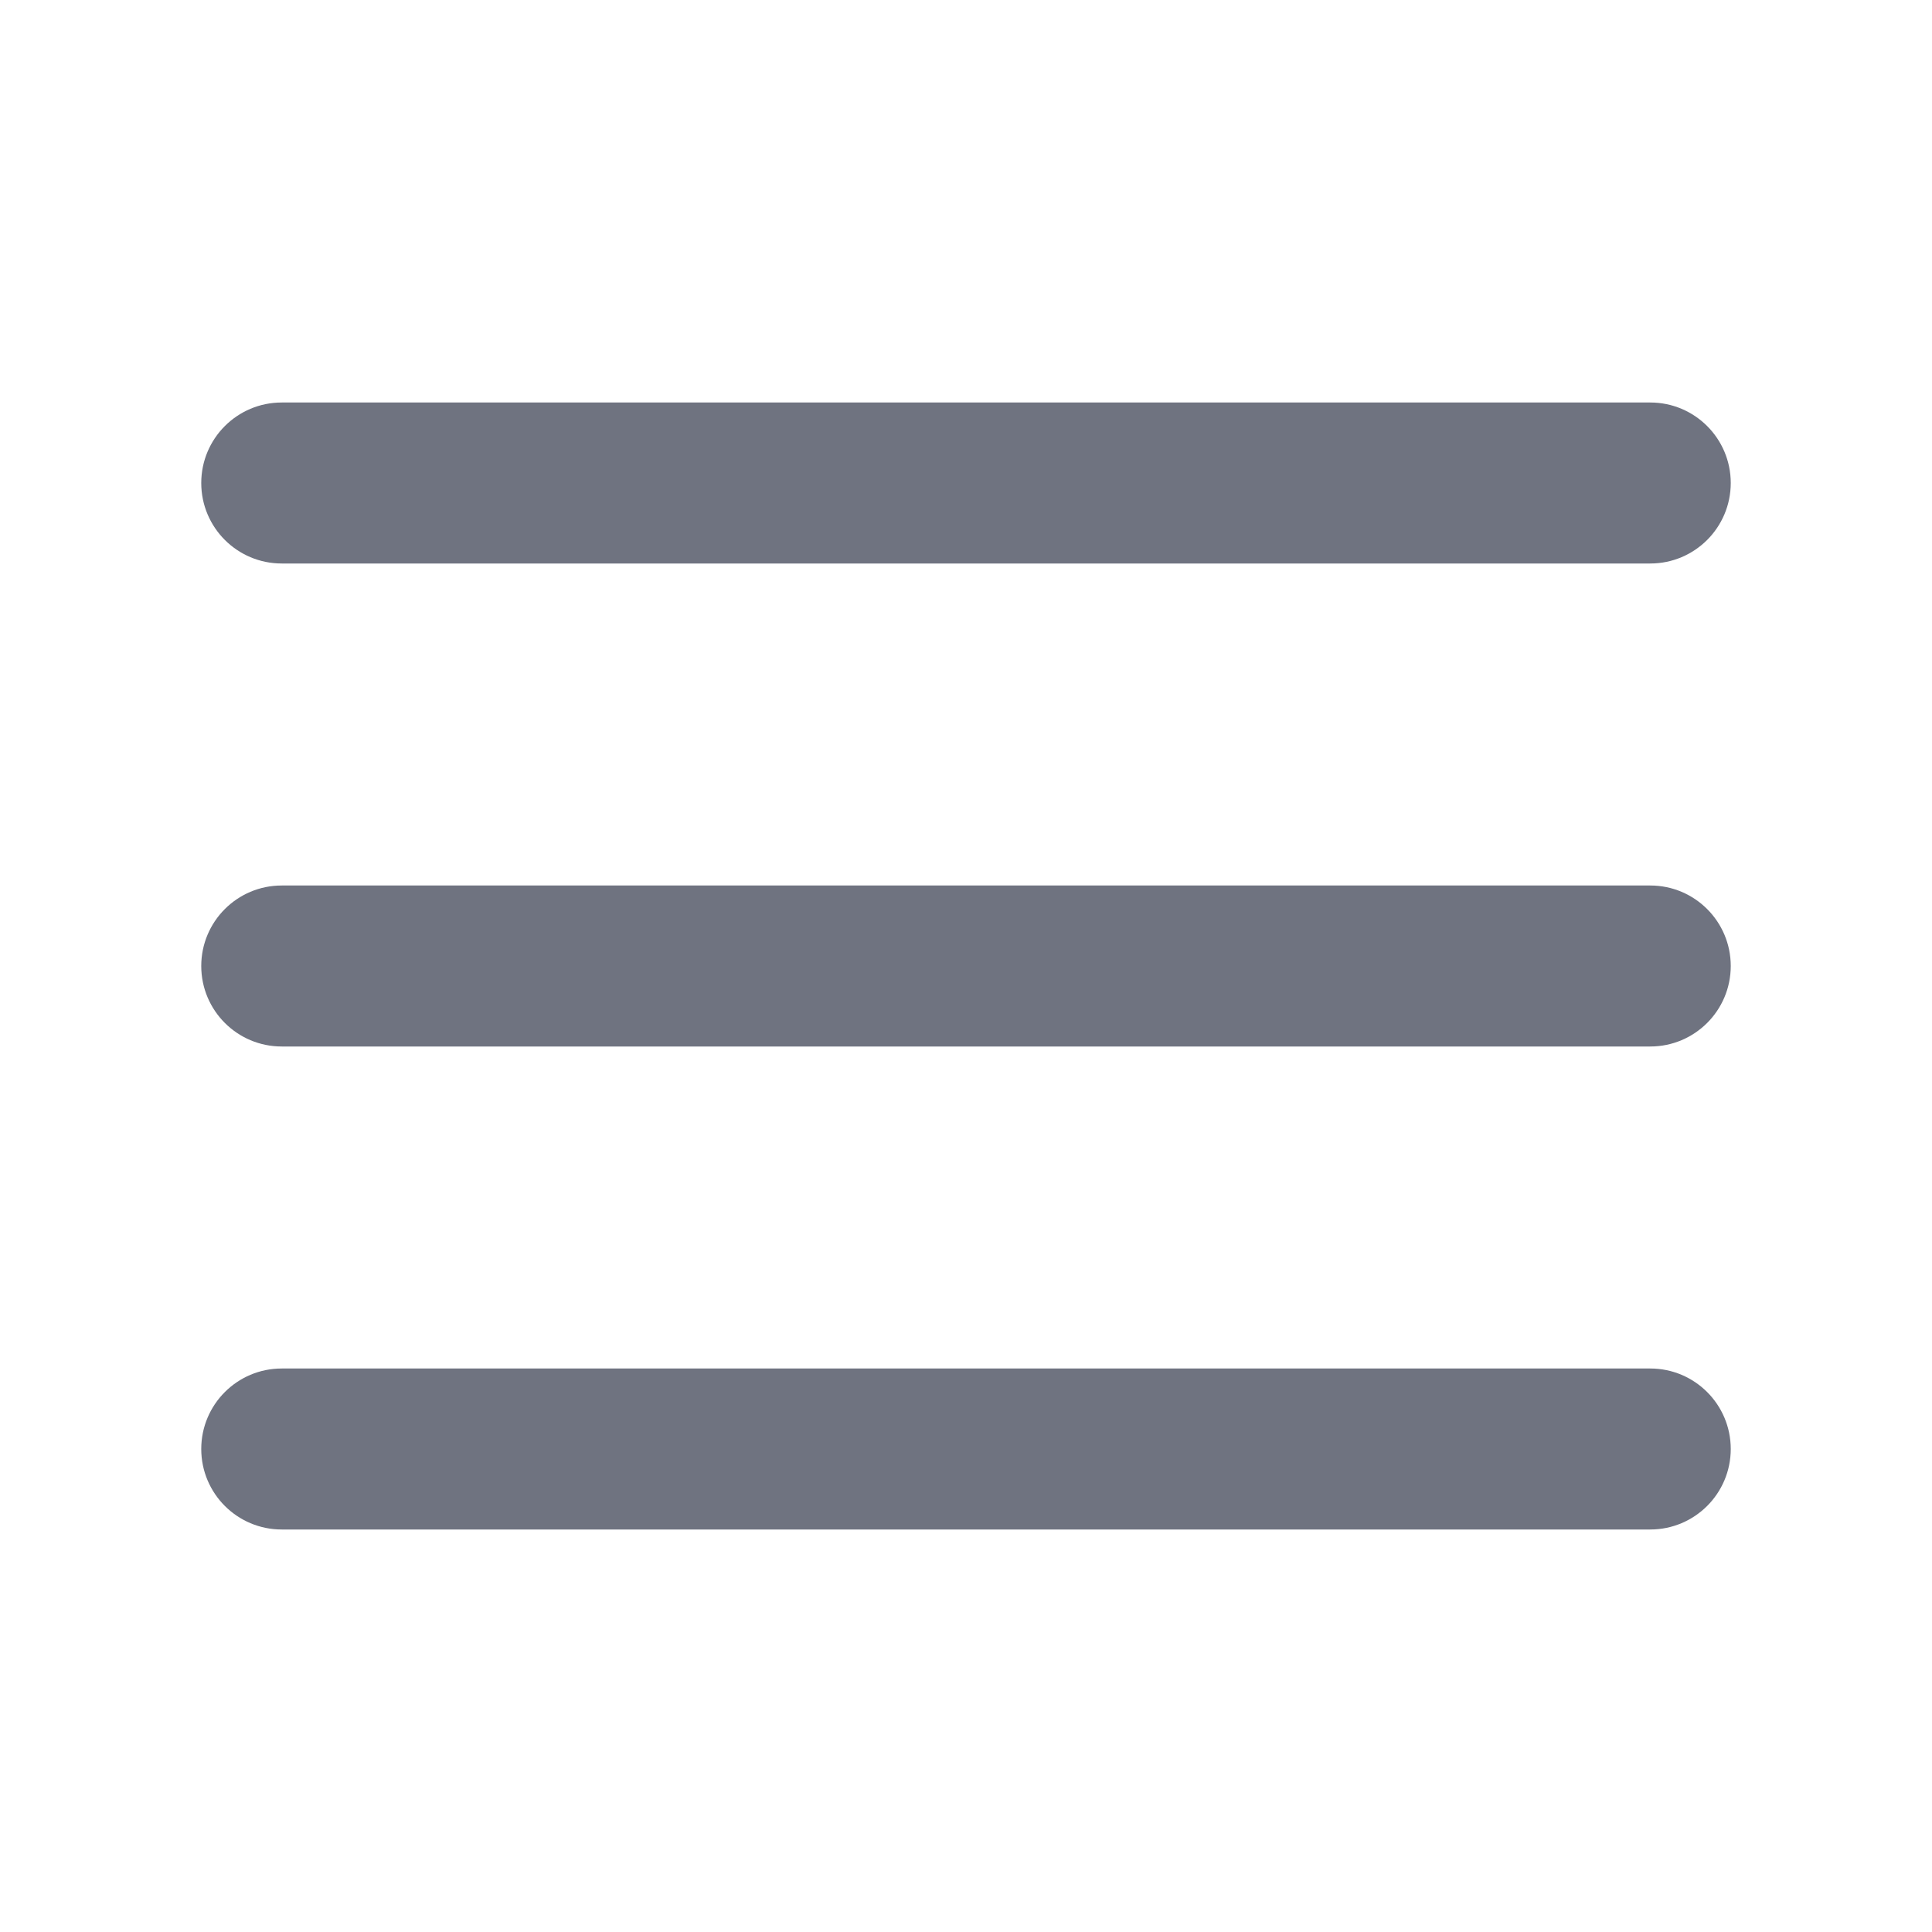
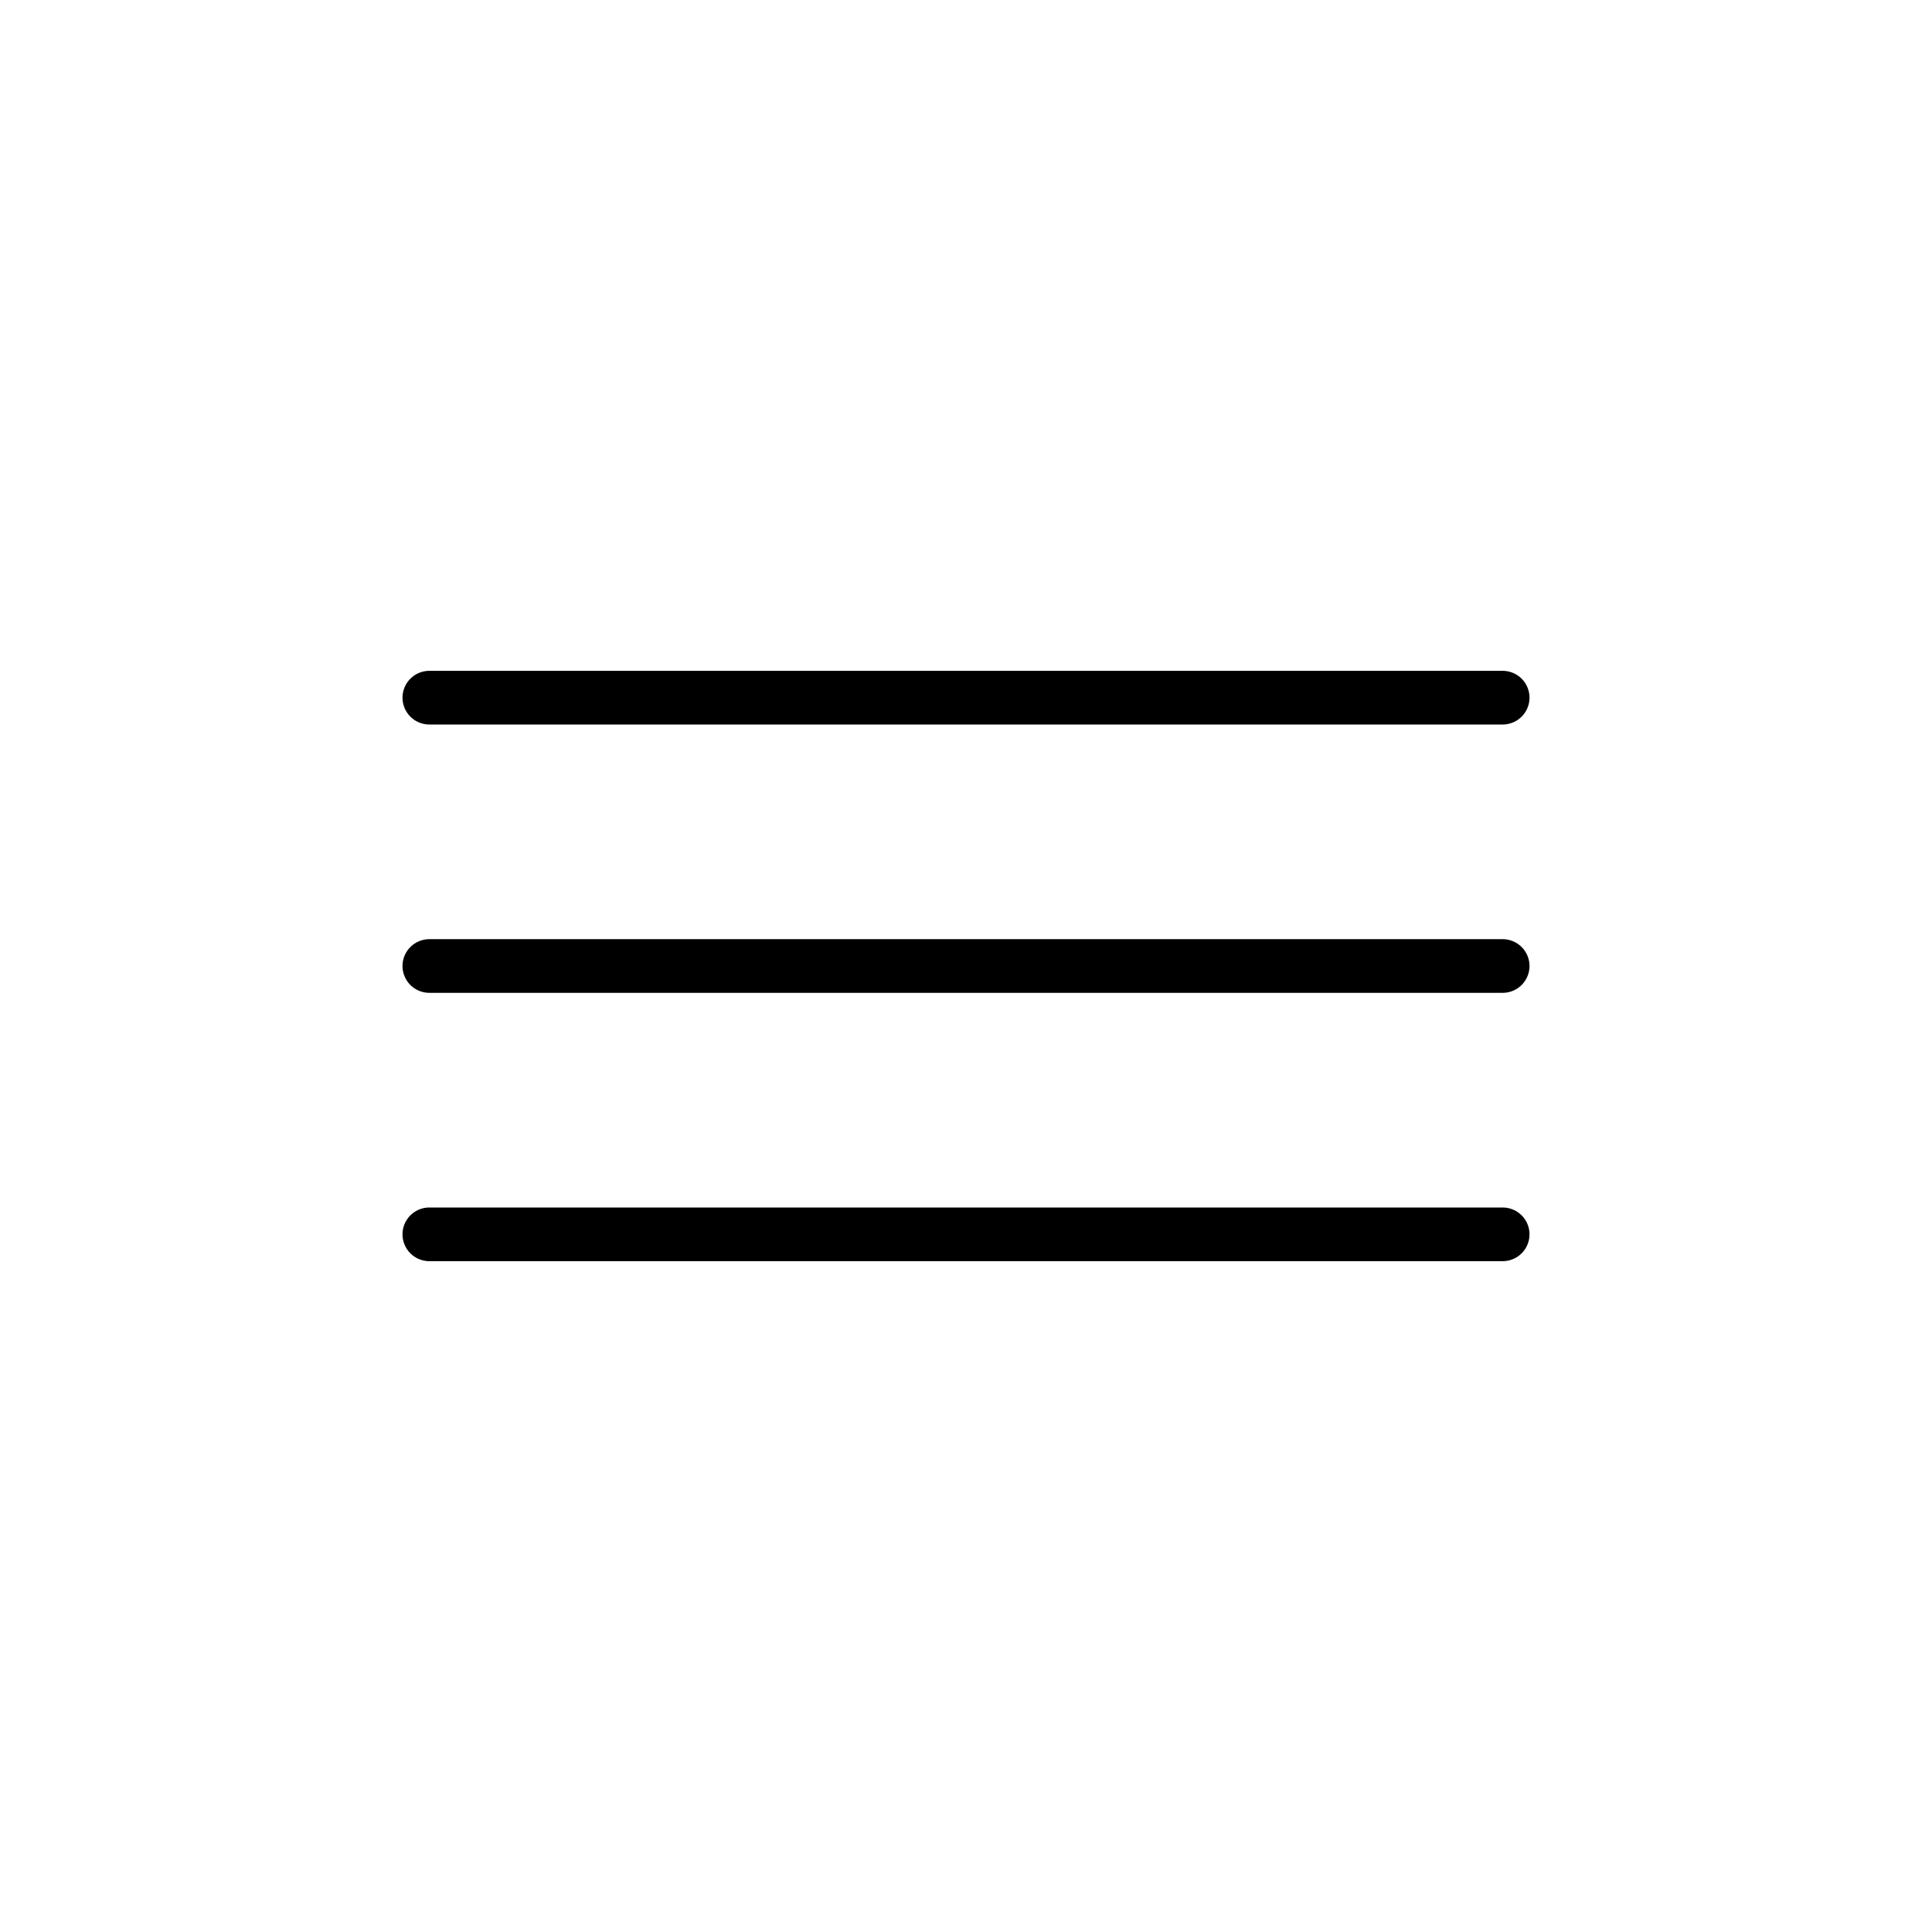
- <svg xmlns="http://www.w3.org/2000/svg" width="800px" height="800px" viewBox="0 0 48 48">
-   <path d="M41,14H7a2,2,0,0,1,0-4H41A2,2,0,0,1,41,14Z" fill="#6f7380" />
-   <path d="M41,26H7a2,2,0,0,1,0-4H41A2,2,0,0,1,41,26Z" fill="#6f7380" />
-   <path d="M41,38H7a2,2,0,0,1,0-4H41A2,2,0,0,1,41,38Z" fill="#6f7380" />
+ <svg xmlns="http://www.w3.org/2000/svg" width="800px" height="800px" viewBox="0 0 72 72" id="emoji">
+   <g id="color" />
+   <g id="hair" />
+   <g id="skin" />
+   <g id="skin-shadow" />
+   <g id="line">
+     <line x1="16" x2="56" y1="26" y2="26" fill="none" stroke="#000000" stroke-linecap="round" stroke-linejoin="round" stroke-miterlimit="10" stroke-width="2" />
+     <line x1="16" x2="56" y1="36" y2="36" fill="none" stroke="#000000" stroke-linecap="round" stroke-linejoin="round" stroke-miterlimit="10" stroke-width="2" />
+     <line x1="16" x2="56" y1="46" y2="46" fill="none" stroke="#000000" stroke-linecap="round" stroke-linejoin="round" stroke-miterlimit="10" stroke-width="2" />
+   </g>
</svg>
